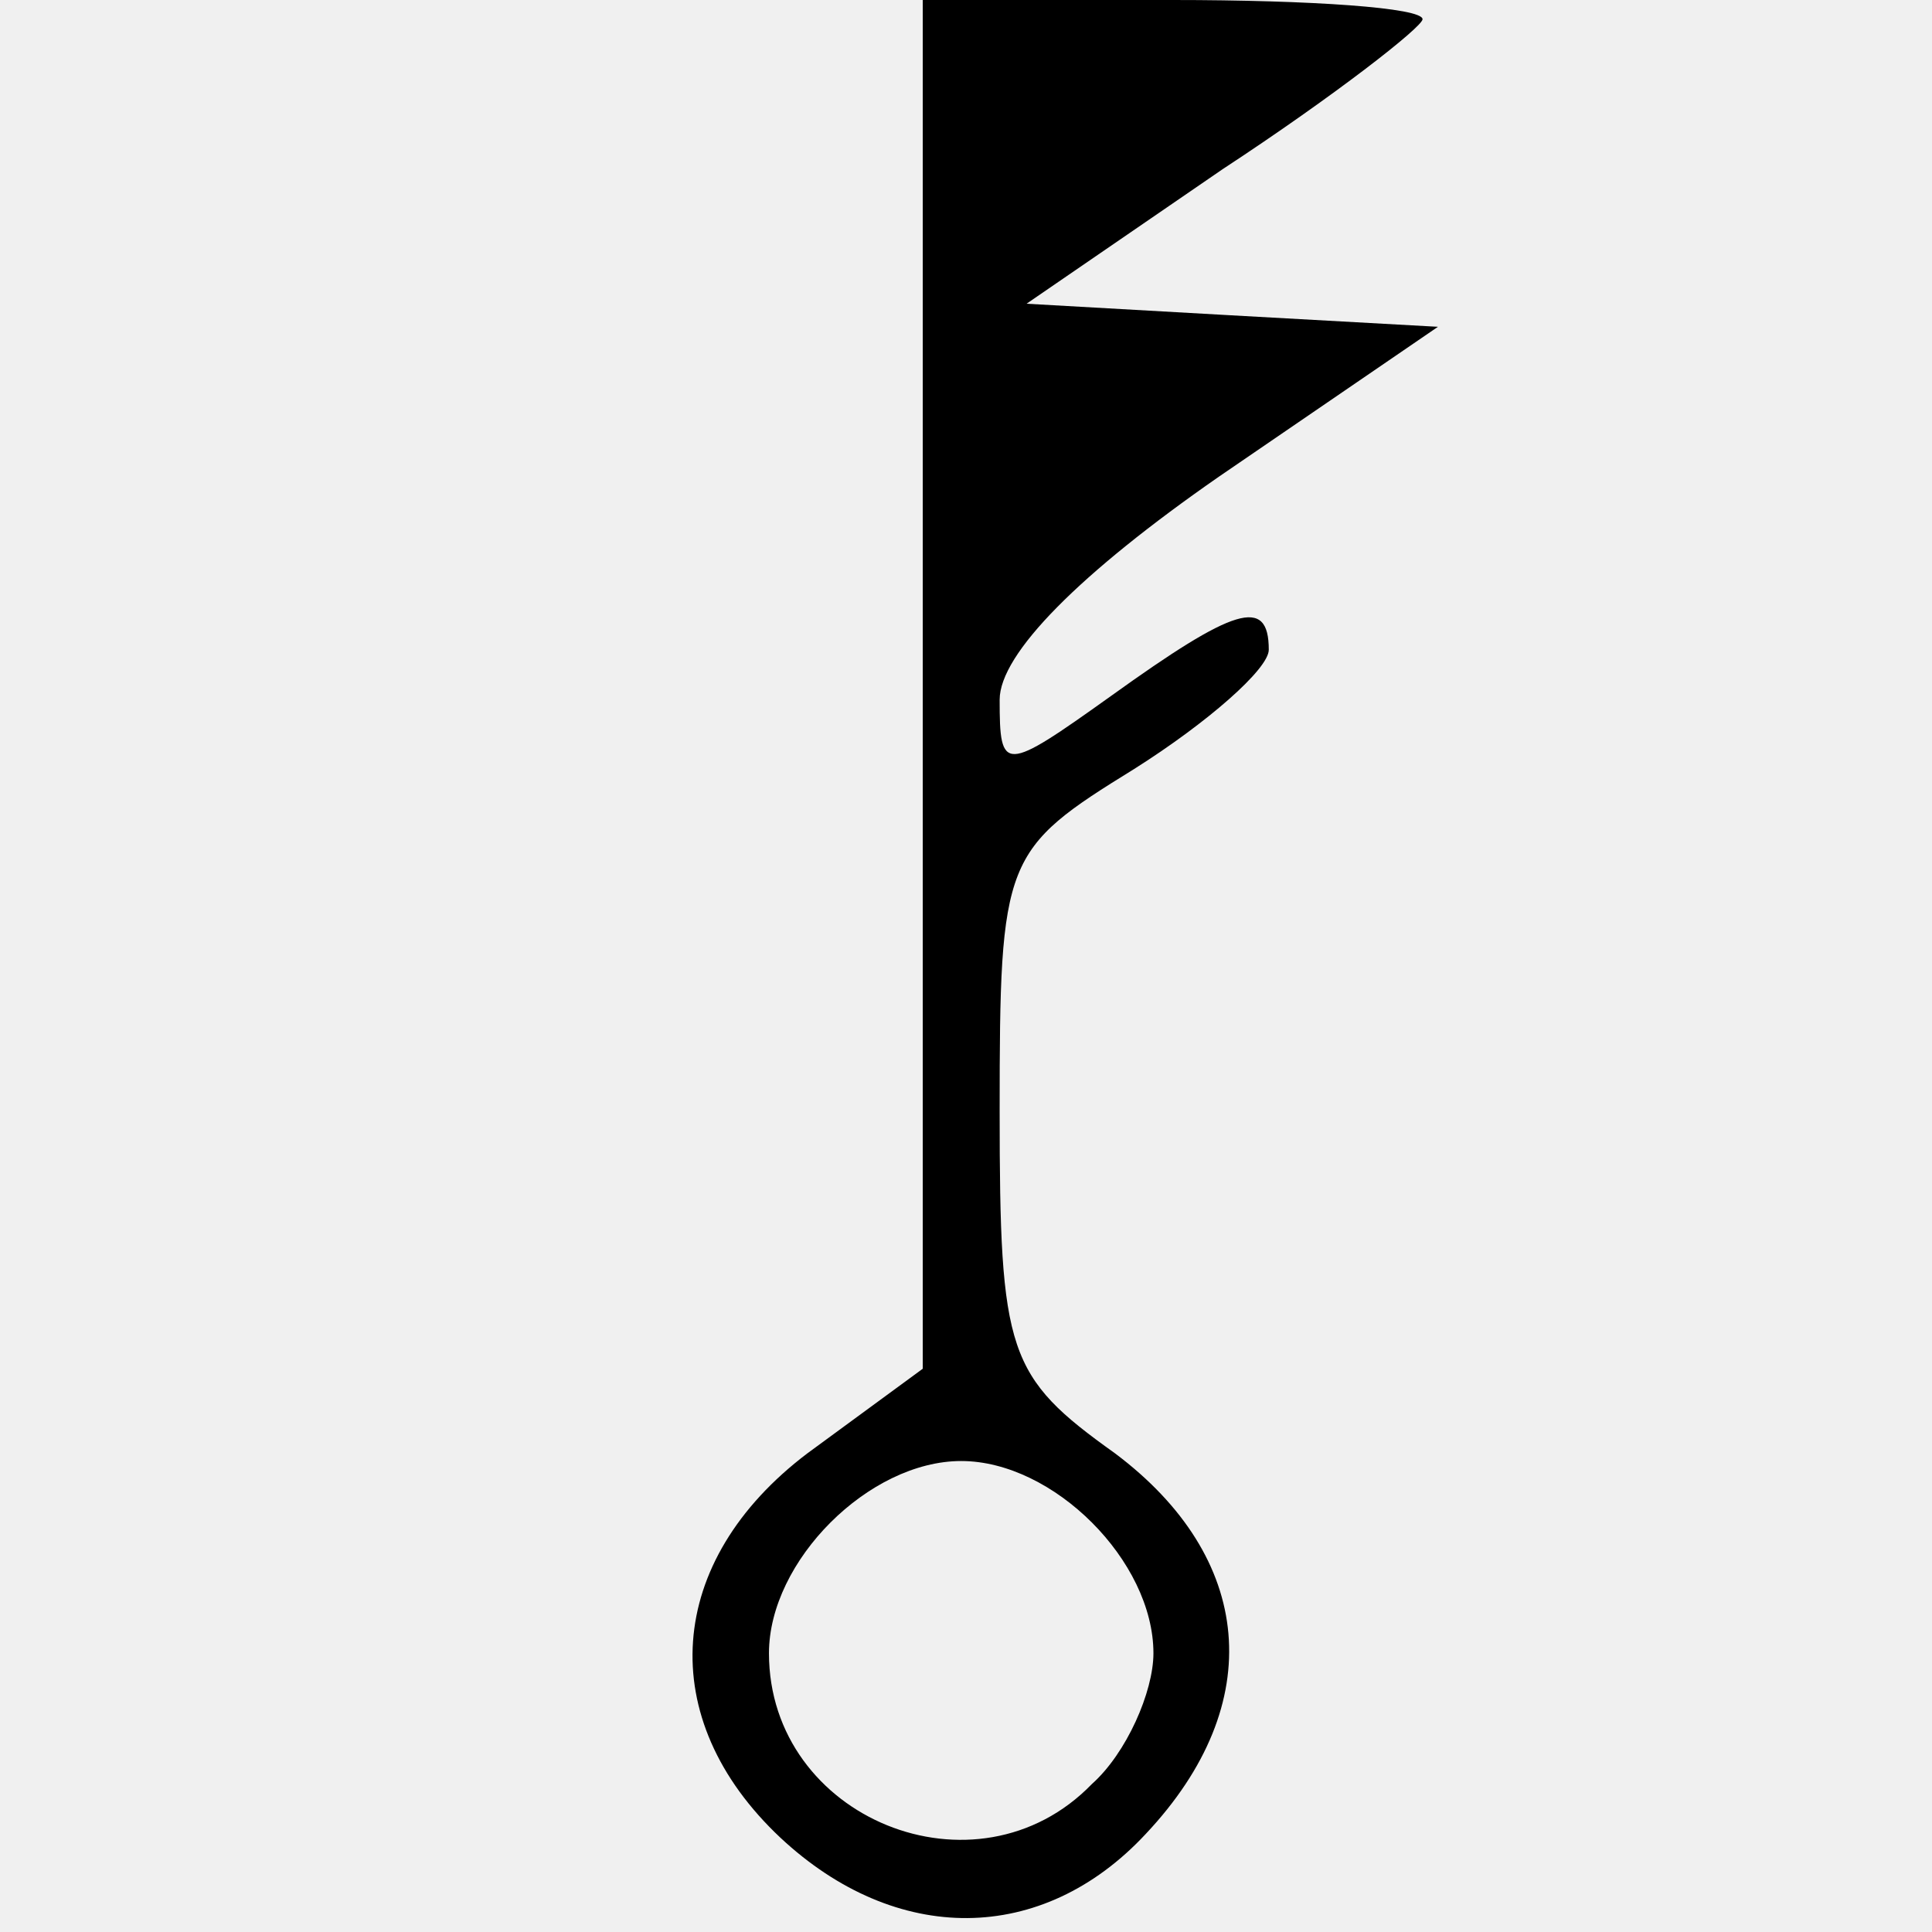
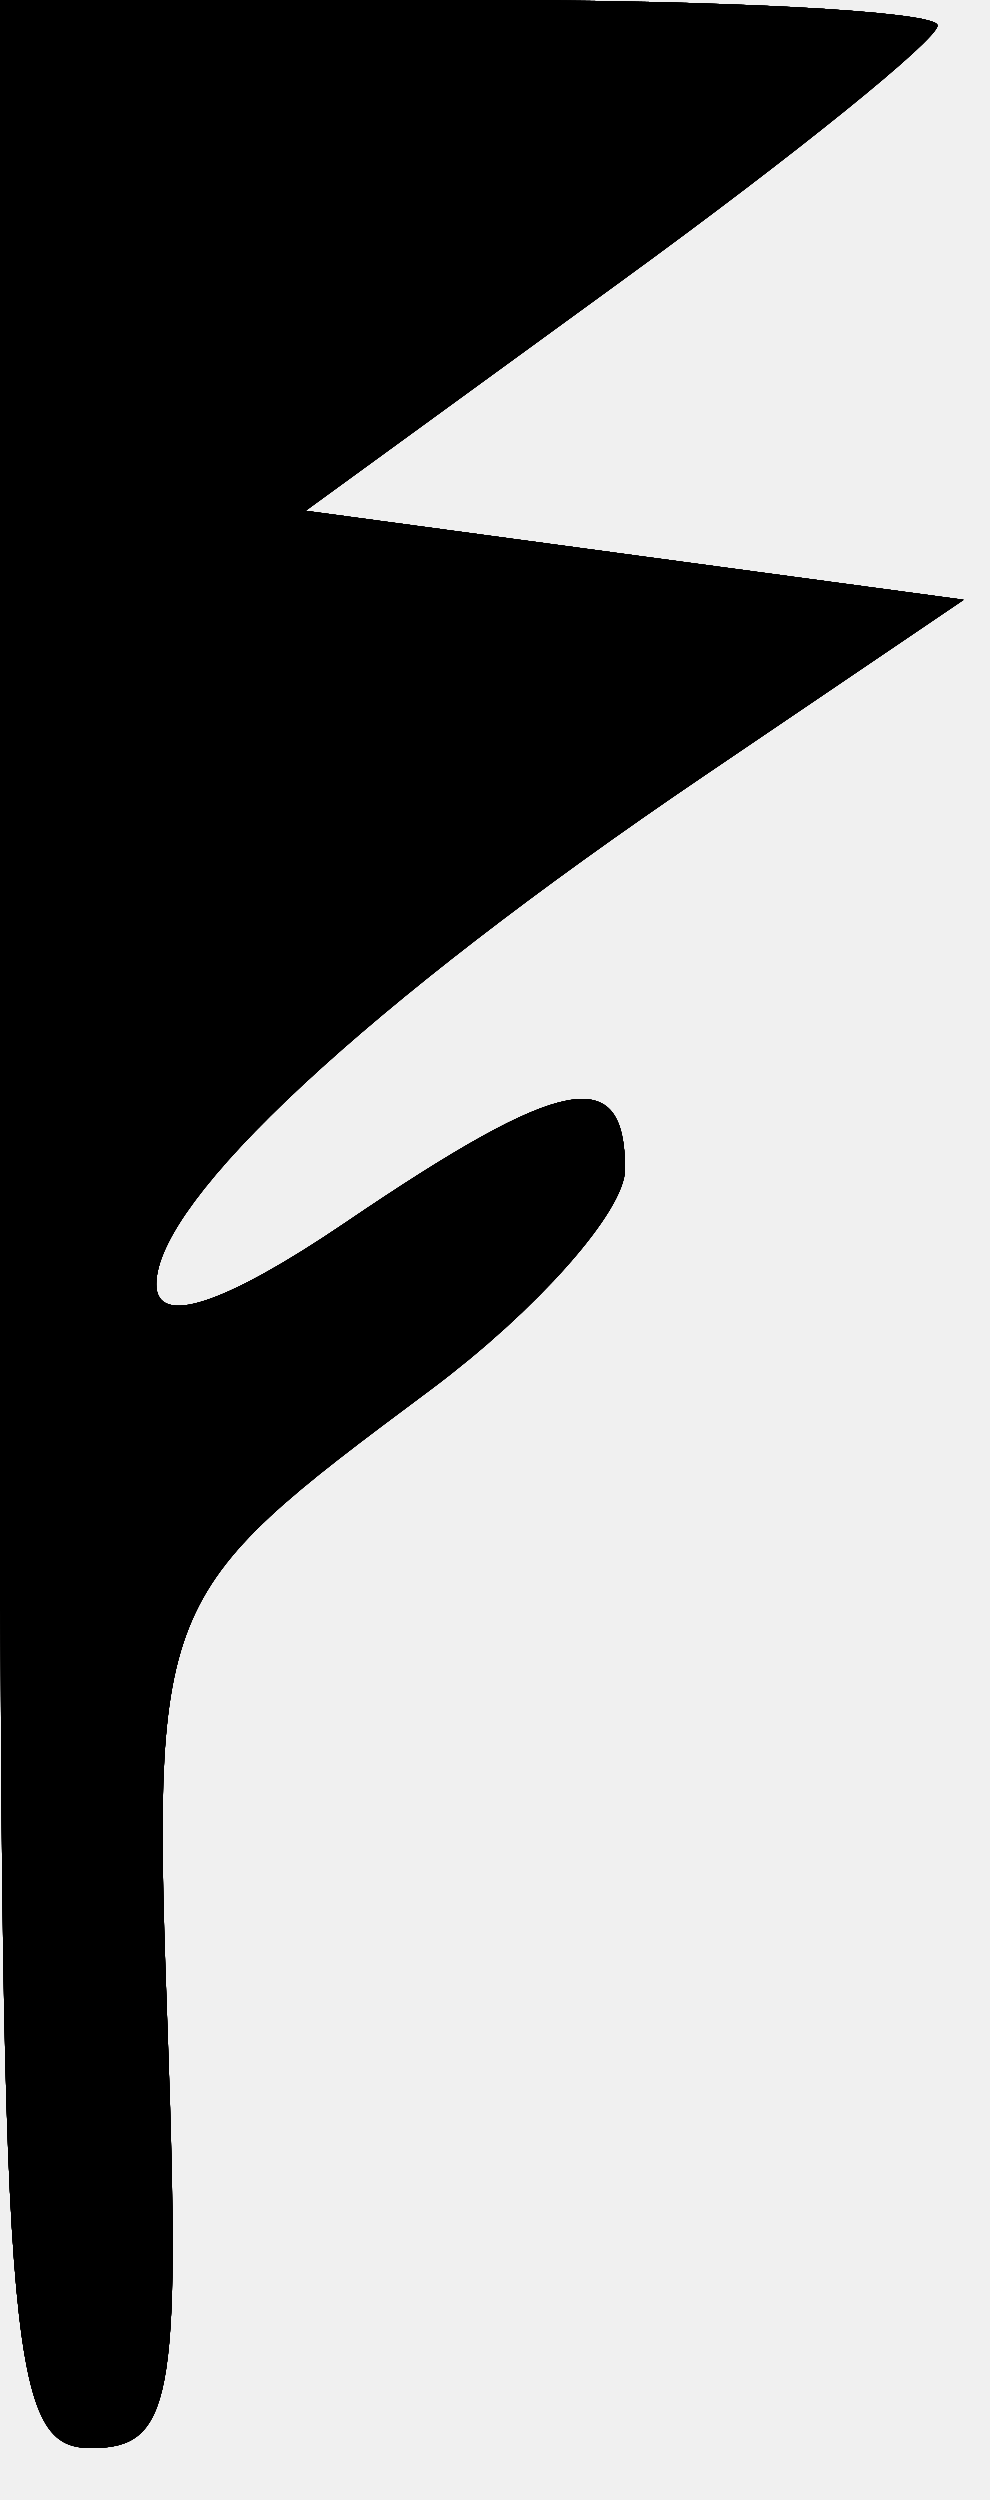
- <svg xmlns="http://www.w3.org/2000/svg" width="67" height="67" viewBox="0 0 67 67" fill="none">
-   <g clip-path="url(#clip0_9_49)">
-     <path d="M40.667 0L32 0L32 23.733L32 47.467L28 50.4C23.067 54.133 22.667 59.6 27.067 63.733C31.067 67.467 36.133 67.467 39.733 63.6C44 59.067 43.467 54 38.667 50.4C34.933 47.733 34.667 46.933 34.667 38.533C34.667 29.733 34.8 29.467 39.333 26.667C41.867 25.067 44 23.2 44 22.533C44 20.667 42.8 21.067 38.533 24.133C34.8 26.8 34.667 26.8 34.667 24.267C34.667 22.667 37.467 19.867 42.267 16.533L49.867 11.333L42.667 10.933L35.6 10.533L42.4 5.867C46.267 3.333 49.333 0.933 49.333 0.667C49.333 0.267 45.467 0 40.667 0ZM37.867 61.867C33.867 66 26.667 63.067 26.667 57.333C26.667 54.133 30.133 50.667 33.333 50.667C36.533 50.667 40 54.133 40 57.333C40 58.667 39.067 60.8 37.867 61.867Z" fill="black" />
-   </g>
-   <defs>
-     <clipPath id="clip0_9_49">
-       <rect width="66.667" height="66.667" fill="white" transform="translate(66.6666) rotate(90)" />
-     </clipPath>
-   </defs>
+ <svg xmlns="http://www.w3.org/2000/svg" width="19" height="48" viewBox="0 0 19 48" fill="none">
+   <path fill-rule="evenodd" clip-rule="evenodd" d="M0 23.5C0 45.213 0.133 47 1.75 47.002C3.29 47.004 3.467 46.074 3.226 39.252C2.922 30.681 2.932 30.657 8.25 26.693C10.313 25.156 12 23.246 12 22.449C12 20.409 10.819 20.634 6.64 23.47C4.295 25.061 3 25.483 3 24.657C3 23.039 7.053 19.275 13.5 14.905L18.5 11.516L12.182 10.662L5.865 9.807L11.932 5.392C15.27 2.964 18 0.757 18 0.489C18 0.22 13.95 0 9 0H0V23.5Z" fill="black" />
+   <path fill-rule="evenodd" clip-rule="evenodd" d="M0 23.5C0 45.213 0.133 47 1.75 47.002C3.29 47.004 3.467 46.074 3.226 39.252C2.922 30.681 2.932 30.657 8.25 26.693C10.313 25.156 12 23.246 12 22.449C12 20.409 10.819 20.634 6.64 23.47C4.295 25.061 3 25.483 3 24.657C3 23.039 7.053 19.275 13.5 14.905L18.5 11.516L12.182 10.662L5.865 9.807L11.932 5.392C15.27 2.964 18 0.757 18 0.489C18 0.22 13.95 0 9 0H0V23.5Z" fill="black" />
+   <path fill-rule="evenodd" clip-rule="evenodd" d="M0 23.5C0 45.213 0.133 47 1.75 47.002C3.29 47.004 3.467 46.074 3.226 39.252C2.922 30.681 2.932 30.657 8.25 26.693C10.313 25.156 12 23.246 12 22.449C12 20.409 10.819 20.634 6.64 23.47C4.295 25.061 3 25.483 3 24.657C3 23.039 7.053 19.275 13.5 14.905L18.5 11.516L12.182 10.662L5.865 9.807L11.932 5.392C15.27 2.964 18 0.757 18 0.489C18 0.22 13.95 0 9 0H0V23.5Z" fill="black" />
+   <path fill-rule="evenodd" clip-rule="evenodd" d="M0 23.5C0 45.213 0.133 47 1.75 47.002C3.29 47.004 3.467 46.074 3.226 39.252C2.922 30.681 2.932 30.657 8.25 26.693C10.313 25.156 12 23.246 12 22.449C12 20.409 10.819 20.634 6.64 23.47C4.295 25.061 3 25.483 3 24.657C3 23.039 7.053 19.275 13.5 14.905L18.5 11.516L12.182 10.662L5.865 9.807L11.932 5.392C15.27 2.964 18 0.757 18 0.489C18 0.22 13.95 0 9 0H0V23.5Z" fill="black" />
+   <path fill-rule="evenodd" clip-rule="evenodd" d="M0 23.5C0 45.213 0.133 47 1.75 47.002C3.29 47.004 3.467 46.074 3.226 39.252C2.922 30.681 2.932 30.657 8.25 26.693C10.313 25.156 12 23.246 12 22.449C12 20.409 10.819 20.634 6.64 23.47C4.295 25.061 3 25.483 3 24.657C3 23.039 7.053 19.275 13.5 14.905L18.5 11.516L12.182 10.662L5.865 9.807L11.932 5.392C15.27 2.964 18 0.757 18 0.489C18 0.22 13.95 0 9 0H0V23.5Z" fill="black" />
+   <path fill-rule="evenodd" clip-rule="evenodd" d="M0 23.5C0 45.213 0.133 47 1.75 47.002C3.29 47.004 3.467 46.074 3.226 39.252C2.922 30.681 2.932 30.657 8.25 26.693C10.313 25.156 12 23.246 12 22.449C12 20.409 10.819 20.634 6.64 23.47C4.295 25.061 3 25.483 3 24.657C3 23.039 7.053 19.275 13.5 14.905L18.5 11.516L12.182 10.662L5.865 9.807L11.932 5.392C15.27 2.964 18 0.757 18 0.489C18 0.22 13.95 0 9 0H0V23.5Z" fill="black" />
+   <path fill-rule="evenodd" clip-rule="evenodd" d="M0 23.5C0 45.213 0.133 47 1.75 47.002C3.29 47.004 3.467 46.074 3.226 39.252C2.922 30.681 2.932 30.657 8.25 26.693C10.313 25.156 12 23.246 12 22.449C12 20.409 10.819 20.634 6.64 23.47C4.295 25.061 3 25.483 3 24.657C3 23.039 7.053 19.275 13.5 14.905L18.5 11.516L12.182 10.662L5.865 9.807L11.932 5.392C15.27 2.964 18 0.757 18 0.489C18 0.22 13.95 0 9 0H0V23.5Z" fill="black" />
+   <path fill-rule="evenodd" clip-rule="evenodd" d="M0 23.5C0 45.213 0.133 47 1.75 47.002C3.29 47.004 3.467 46.074 3.226 39.252C2.922 30.681 2.932 30.657 8.25 26.693C10.313 25.156 12 23.246 12 22.449C12 20.409 10.819 20.634 6.64 23.47C4.295 25.061 3 25.483 3 24.657C3 23.039 7.053 19.275 13.5 14.905L18.5 11.516L12.182 10.662L5.865 9.807L11.932 5.392C15.27 2.964 18 0.757 18 0.489C18 0.22 13.95 0 9 0H0V23.5Z" fill="black" />
</svg>
